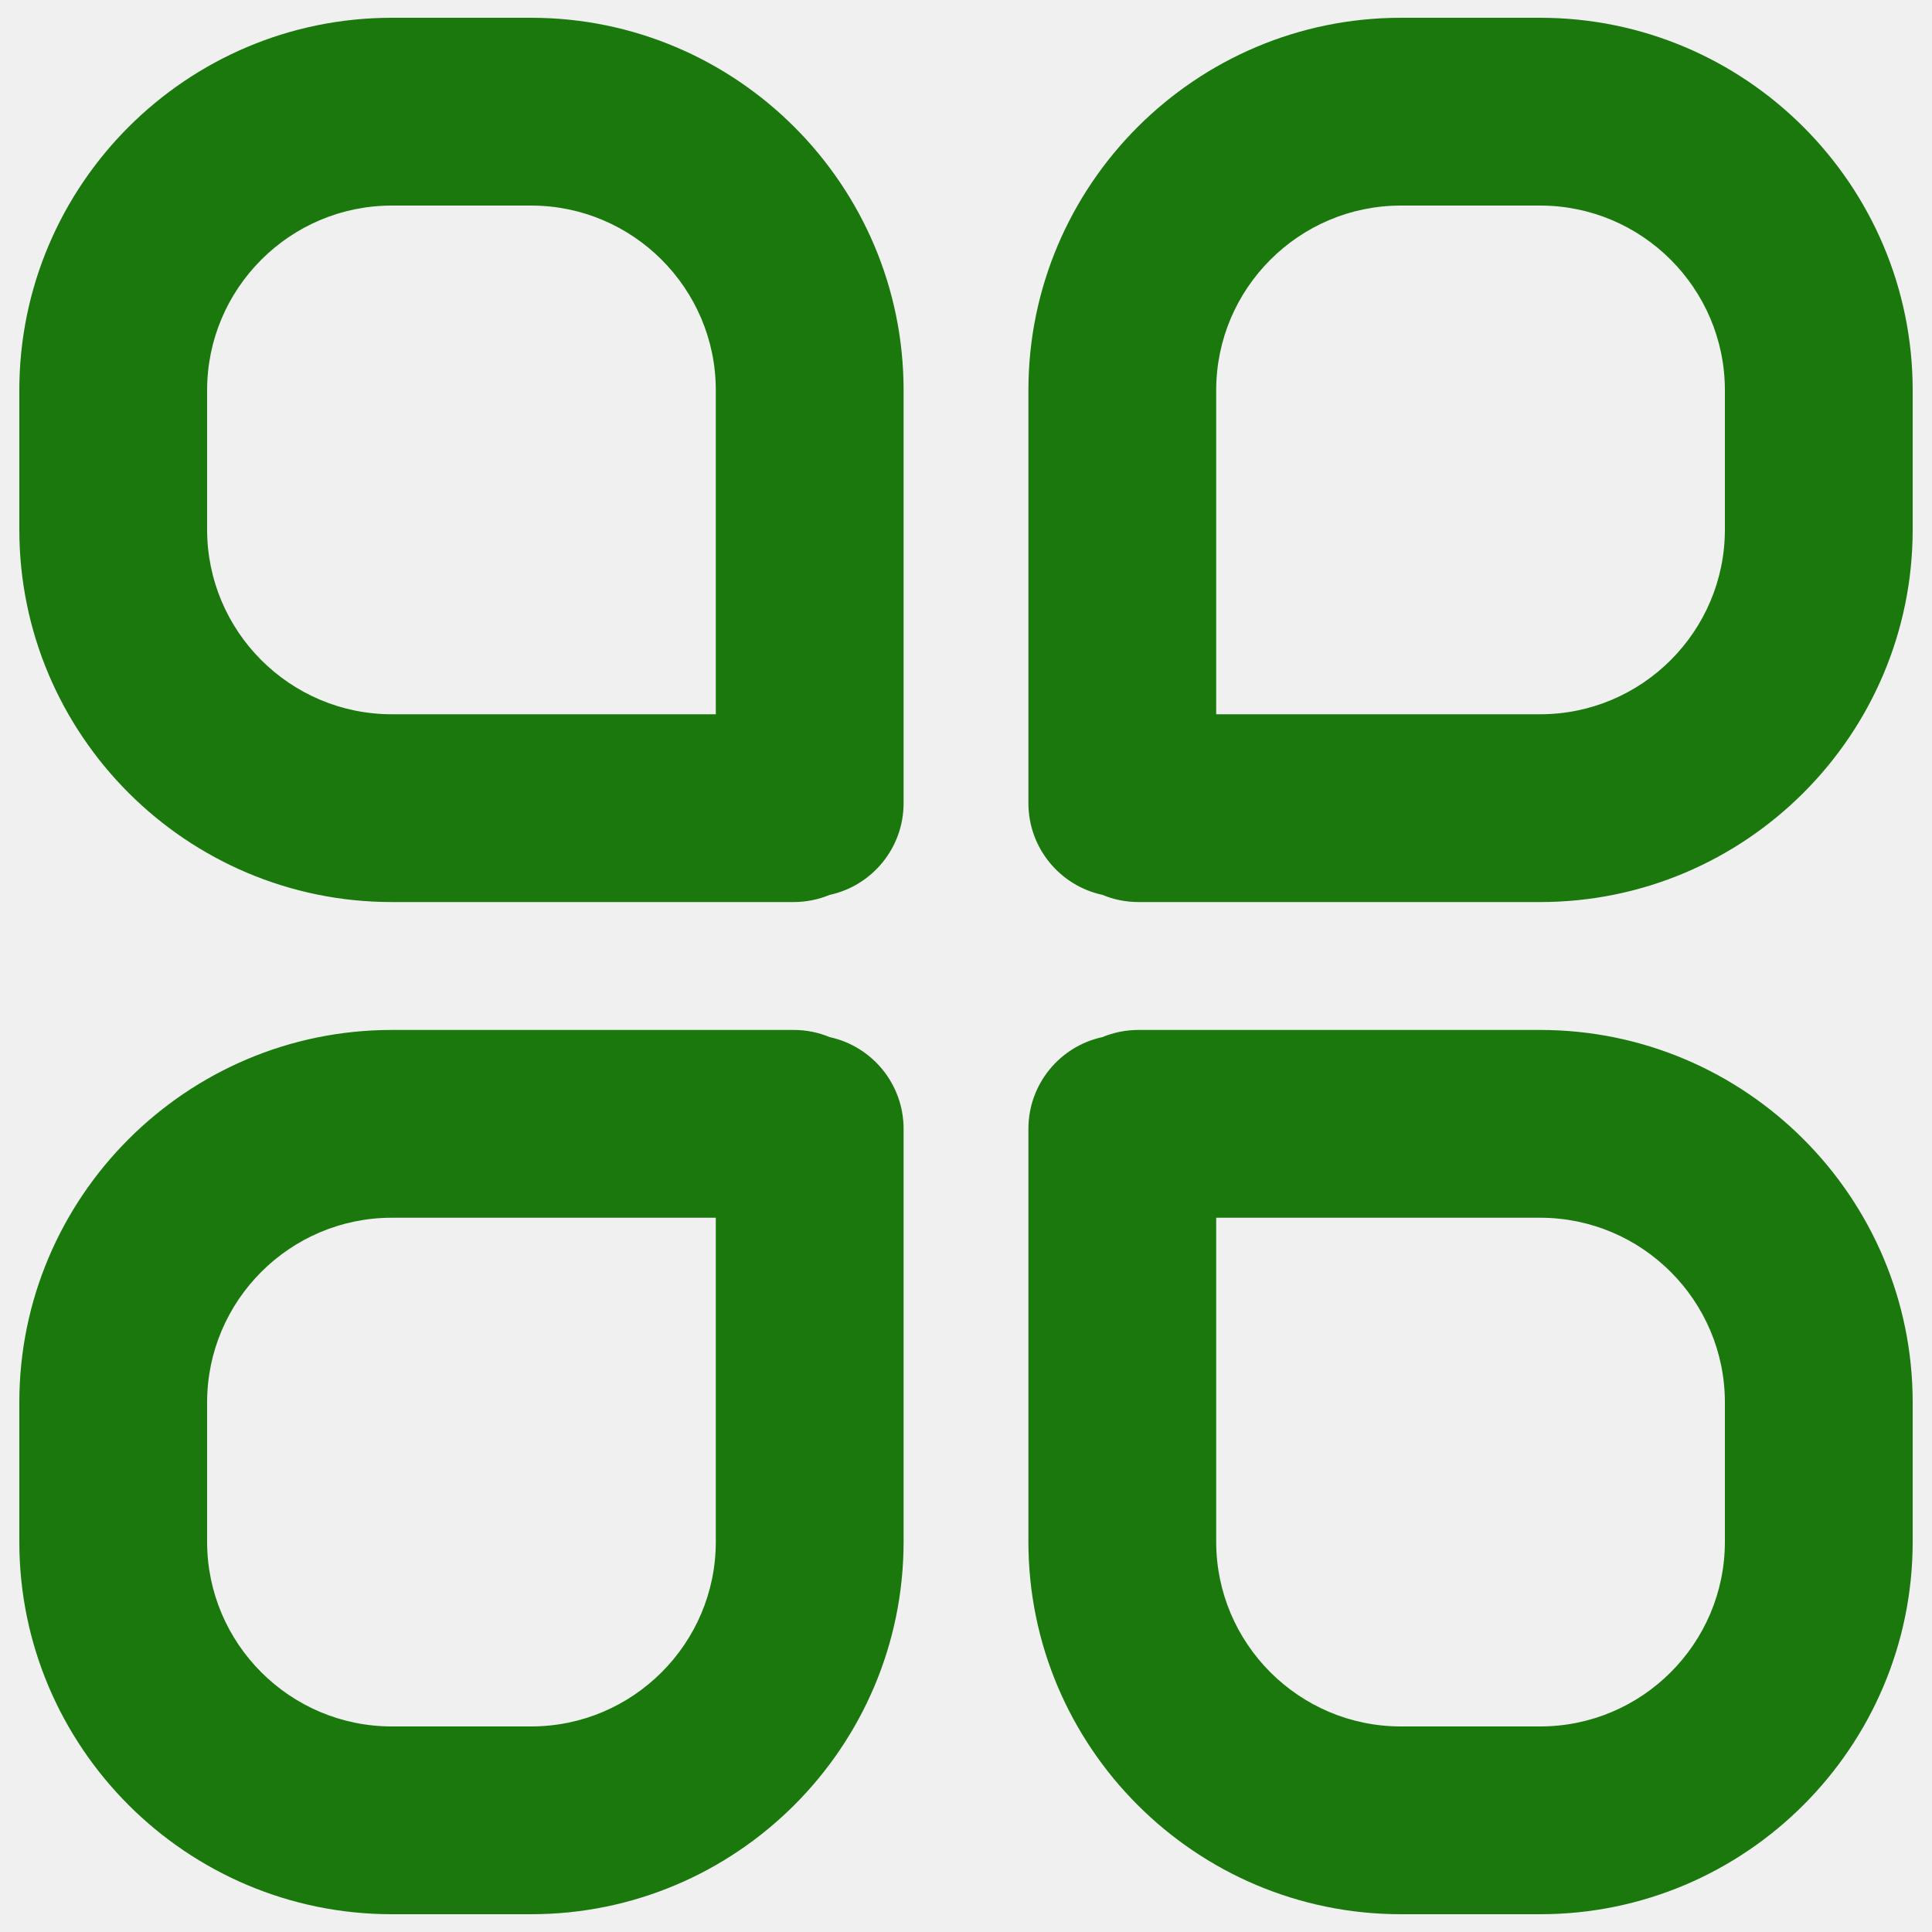
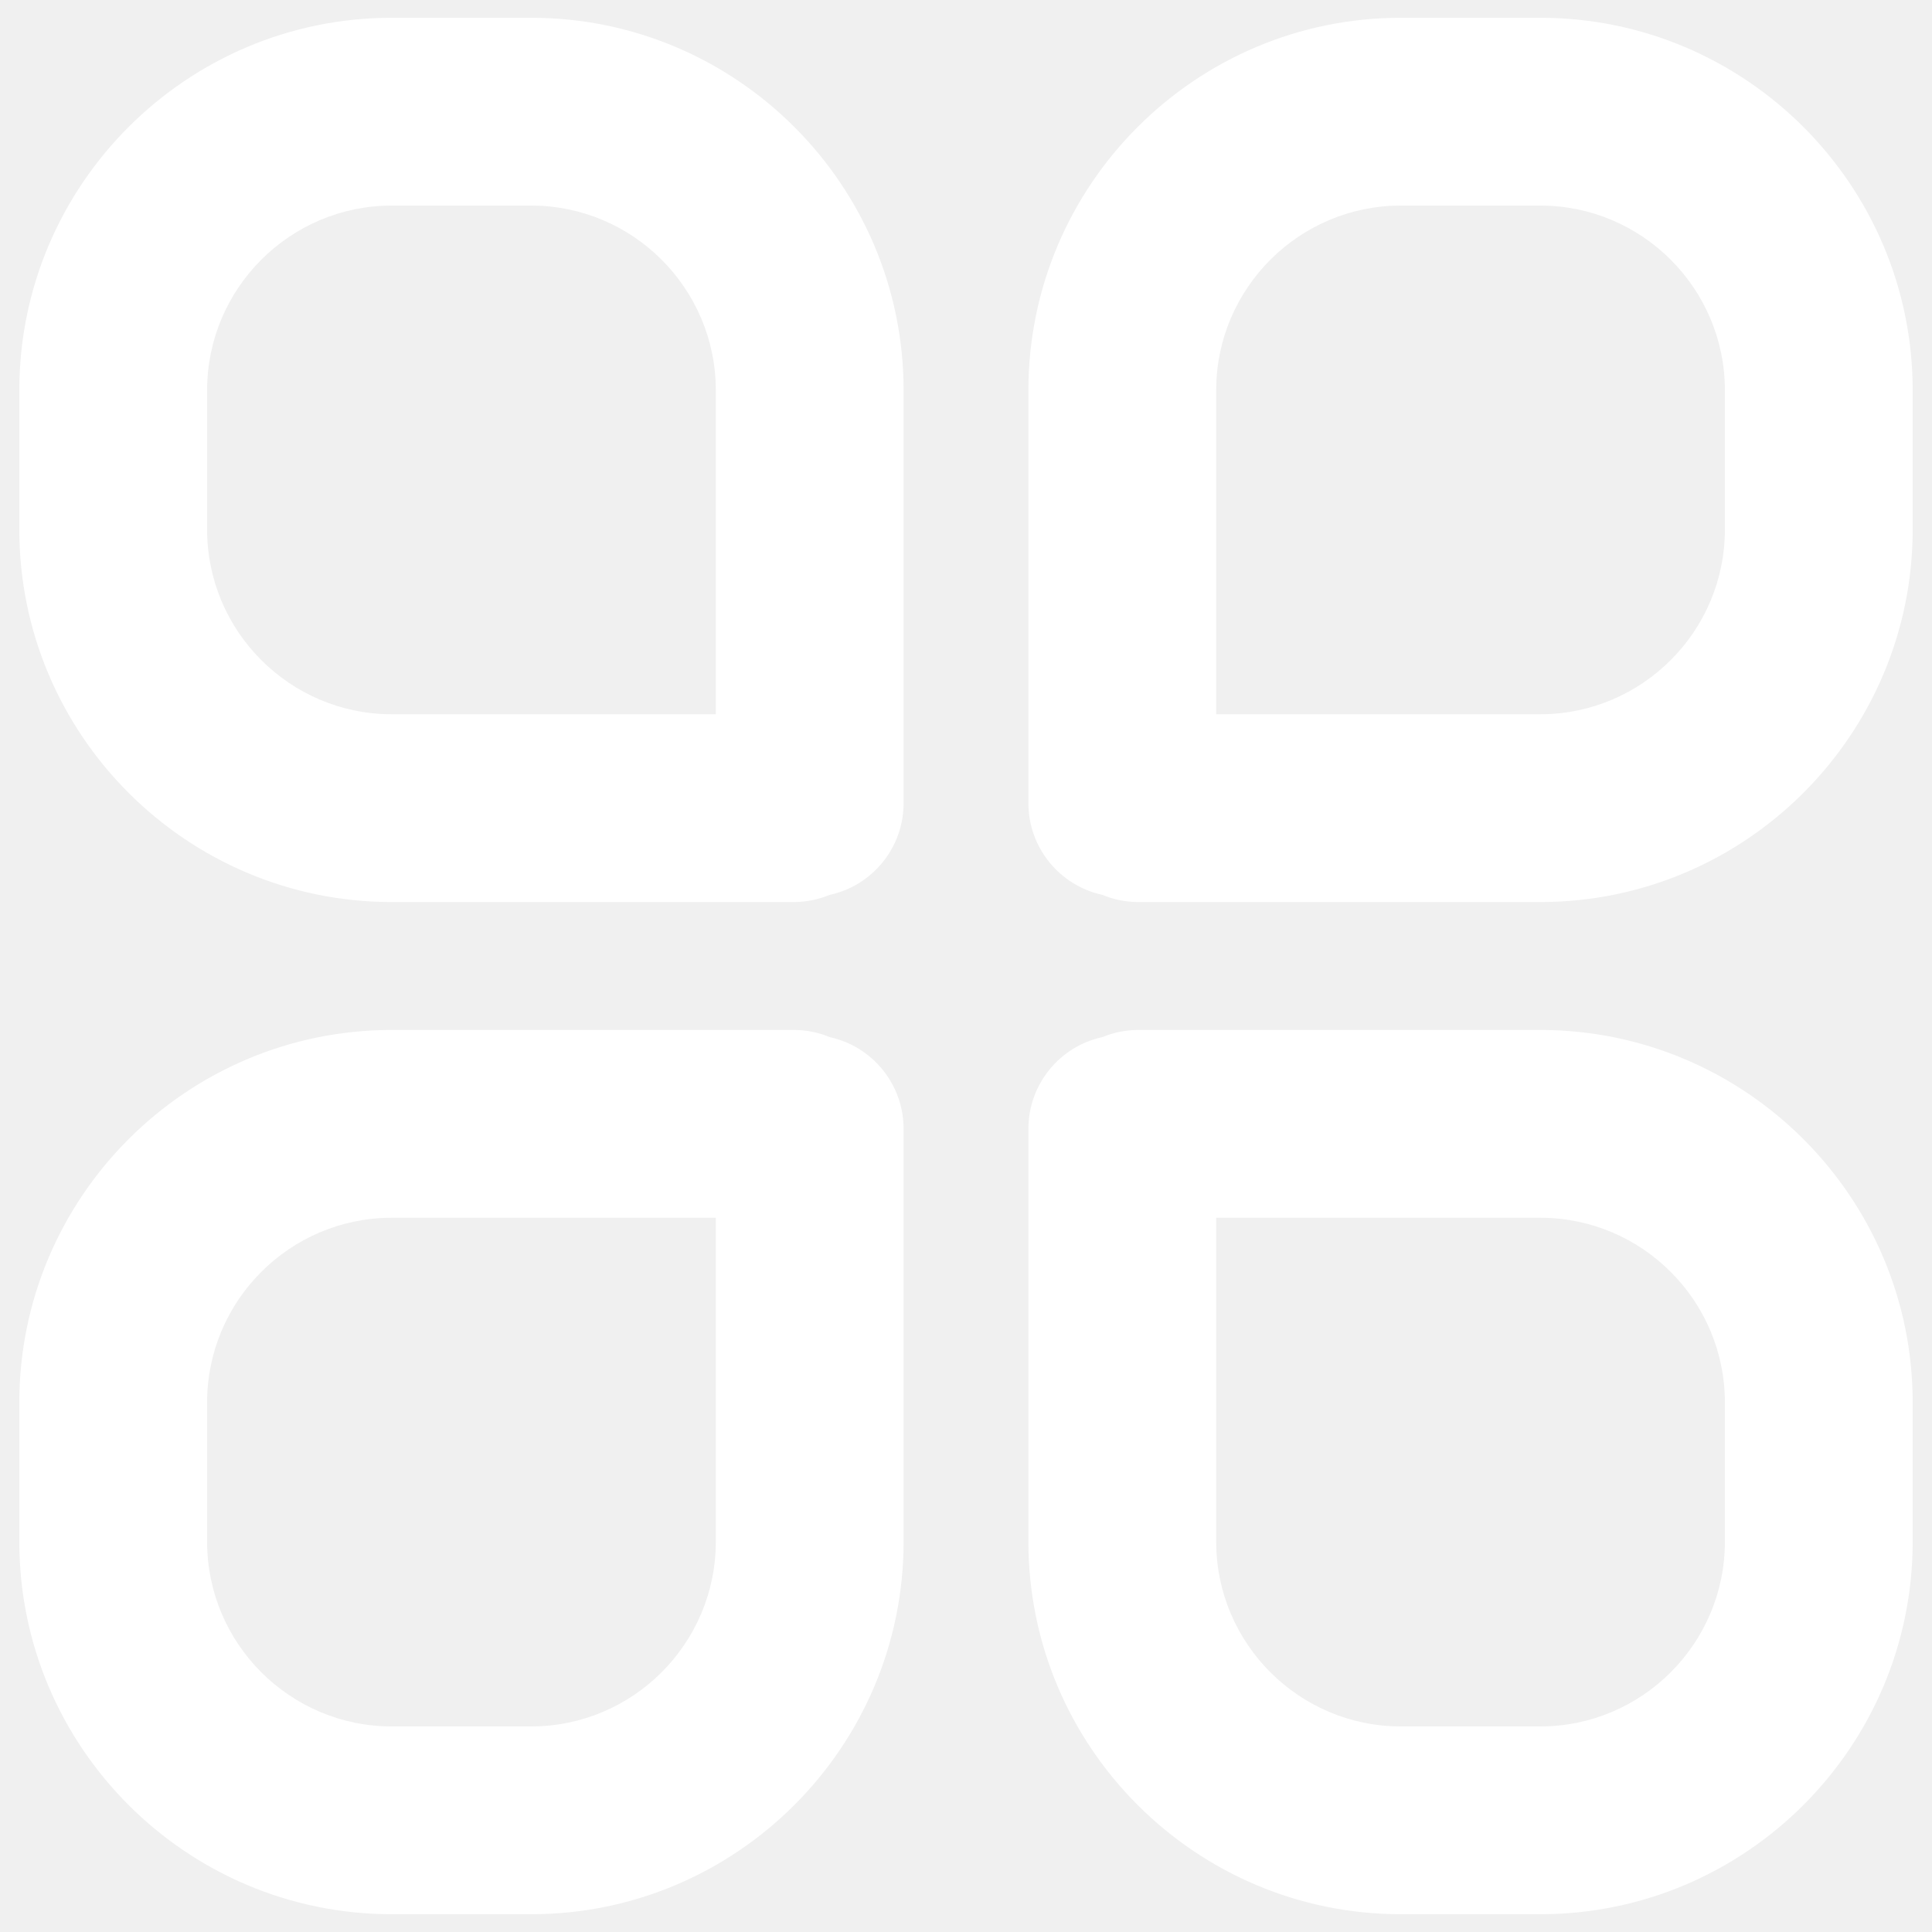
- <svg xmlns="http://www.w3.org/2000/svg" fill="#1a780d" version="1.1" x="0px" y="0px" viewBox="0 0 1000 1000" enable-background="new 0 0 1000 1000" xml:space="preserve">
+ <svg xmlns="http://www.w3.org/2000/svg" fill="#fff" version="1.1" x="0px" y="0px" viewBox="0 0 1000 1000" enable-background="new 0 0 1000 1000" xml:space="preserve">
  <g>
    <path d="M797.2,533.1H589.3c-6.6,0-12.9,1.3-18.7,3.7c-21.9,4.7-38.3,24.2-38.3,47.5V798c0,106.3,86.5,192.8,192.8,192.8h72.1C903.5,990.8,990,904.3,990,798v-72.1C990,619.6,903.5,533.1,797.2,533.1L797.2,533.1z M892.8,798c0,52.7-42.9,95.6-95.6,95.6h-72.1c-52.7,0-95.6-42.9-95.6-95.6V630.3h167.7c52.7,0,95.6,42.9,95.6,95.6V798L892.8,798z" />
    <path d="M429.4,536.8c-5.7-2.4-12-3.7-18.6-3.7H202.8C96.5,533.1,10,619.6,10,725.9V798c0,106.3,86.5,192.8,192.8,192.8h72.1c106.3,0,192.8-86.5,192.8-192.8V584.3C467.7,561,451.3,541.5,429.4,536.8L429.4,536.8z M370.5,798c0,52.7-42.9,95.6-95.6,95.6h-72.1c-52.7,0-95.6-42.9-95.6-95.6v-72.1c0-52.7,42.9-95.6,95.6-95.6h167.7V798L370.5,798z" />
    <path d="M202.8,466.9h207.9c6.6,0,12.9-1.3,18.7-3.7c21.9-4.7,38.3-24.2,38.3-47.5V202c0-106.3-86.5-192.8-192.8-192.8h-72.1C96.5,9.2,10,95.7,10,202v72.1C10,380.4,96.5,466.9,202.8,466.9z M107.2,202c0-52.7,42.9-95.6,95.6-95.6h72.1c52.7,0,95.6,42.9,95.6,95.6v167.7H202.8c-52.7,0-95.6-42.9-95.6-95.6L107.2,202L107.2,202z" />
    <path d="M797.2,9.2h-72.1C618.8,9.2,532.3,95.7,532.3,202v213.7c0,23.3,16.4,42.8,38.4,47.5c5.7,2.4,12,3.7,18.6,3.7h207.9c106.3,0,192.8-86.5,192.8-192.8V202C990,95.7,903.5,9.2,797.2,9.2z M892.8,274.1c0,52.7-42.9,95.6-95.6,95.6H629.5V202c0-52.7,42.9-95.6,95.6-95.6h72.1c52.7,0,95.6,42.9,95.6,95.6V274.1L892.8,274.1z" />
  </g>
</svg>
